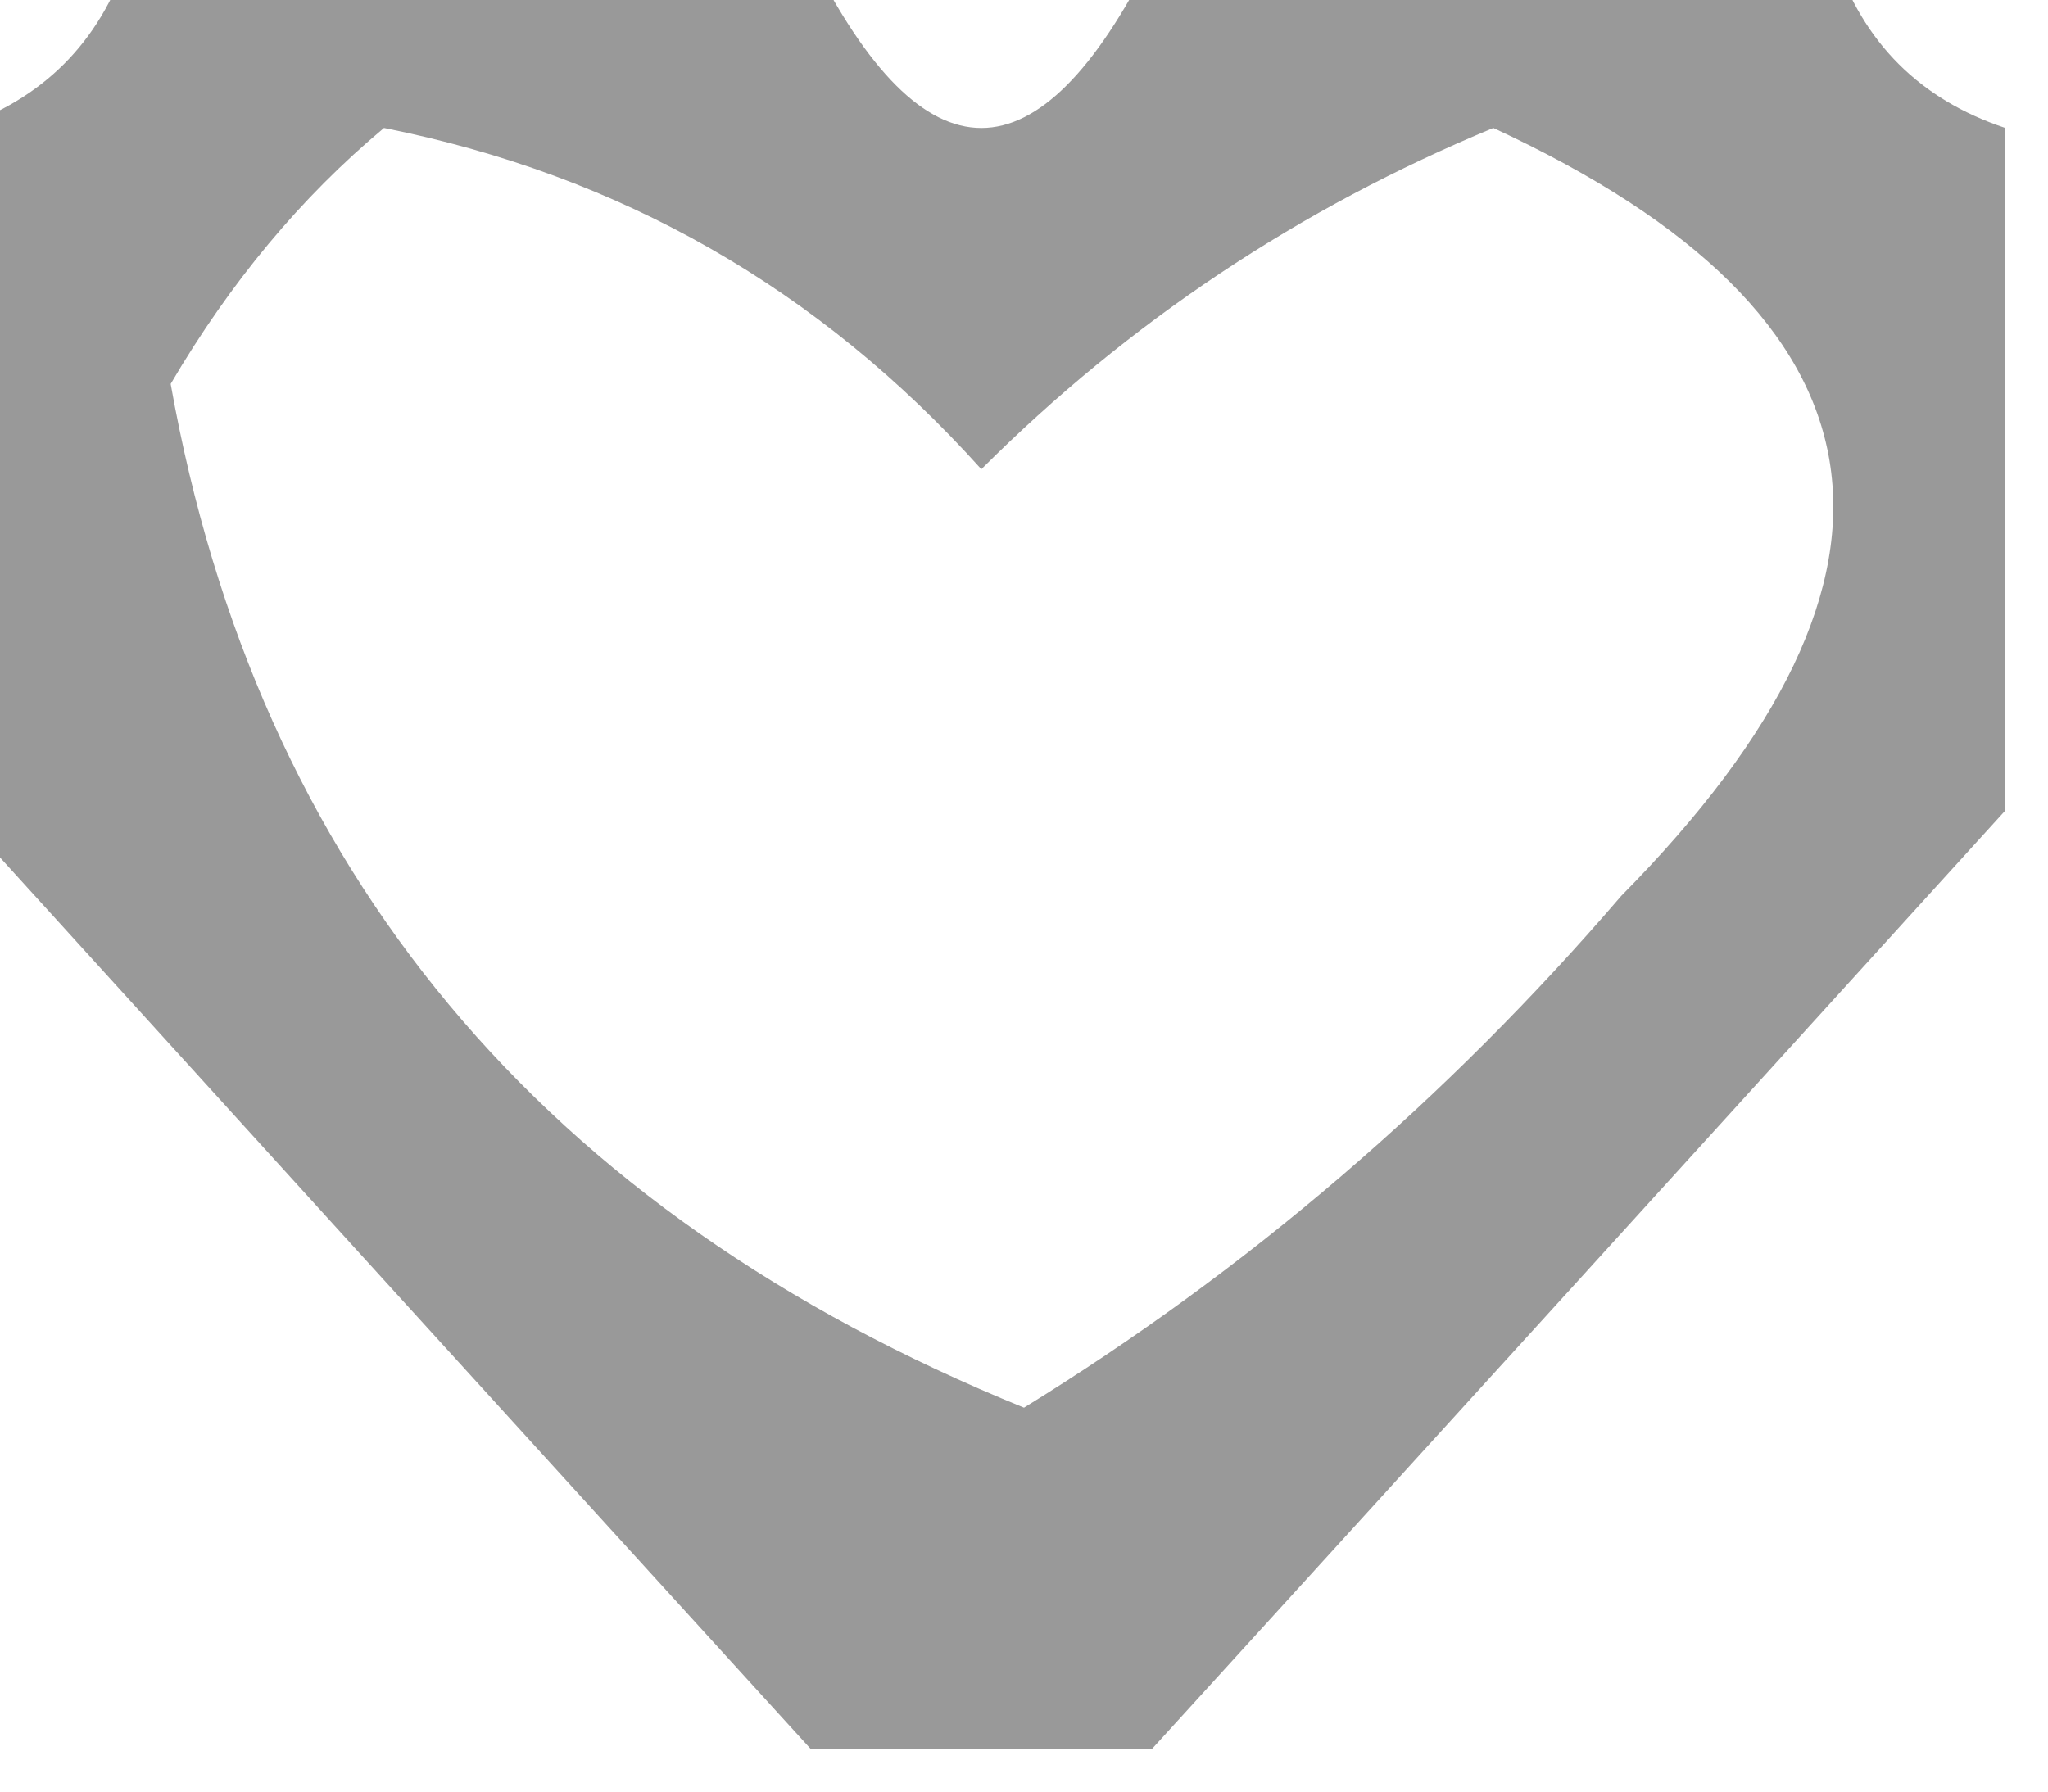
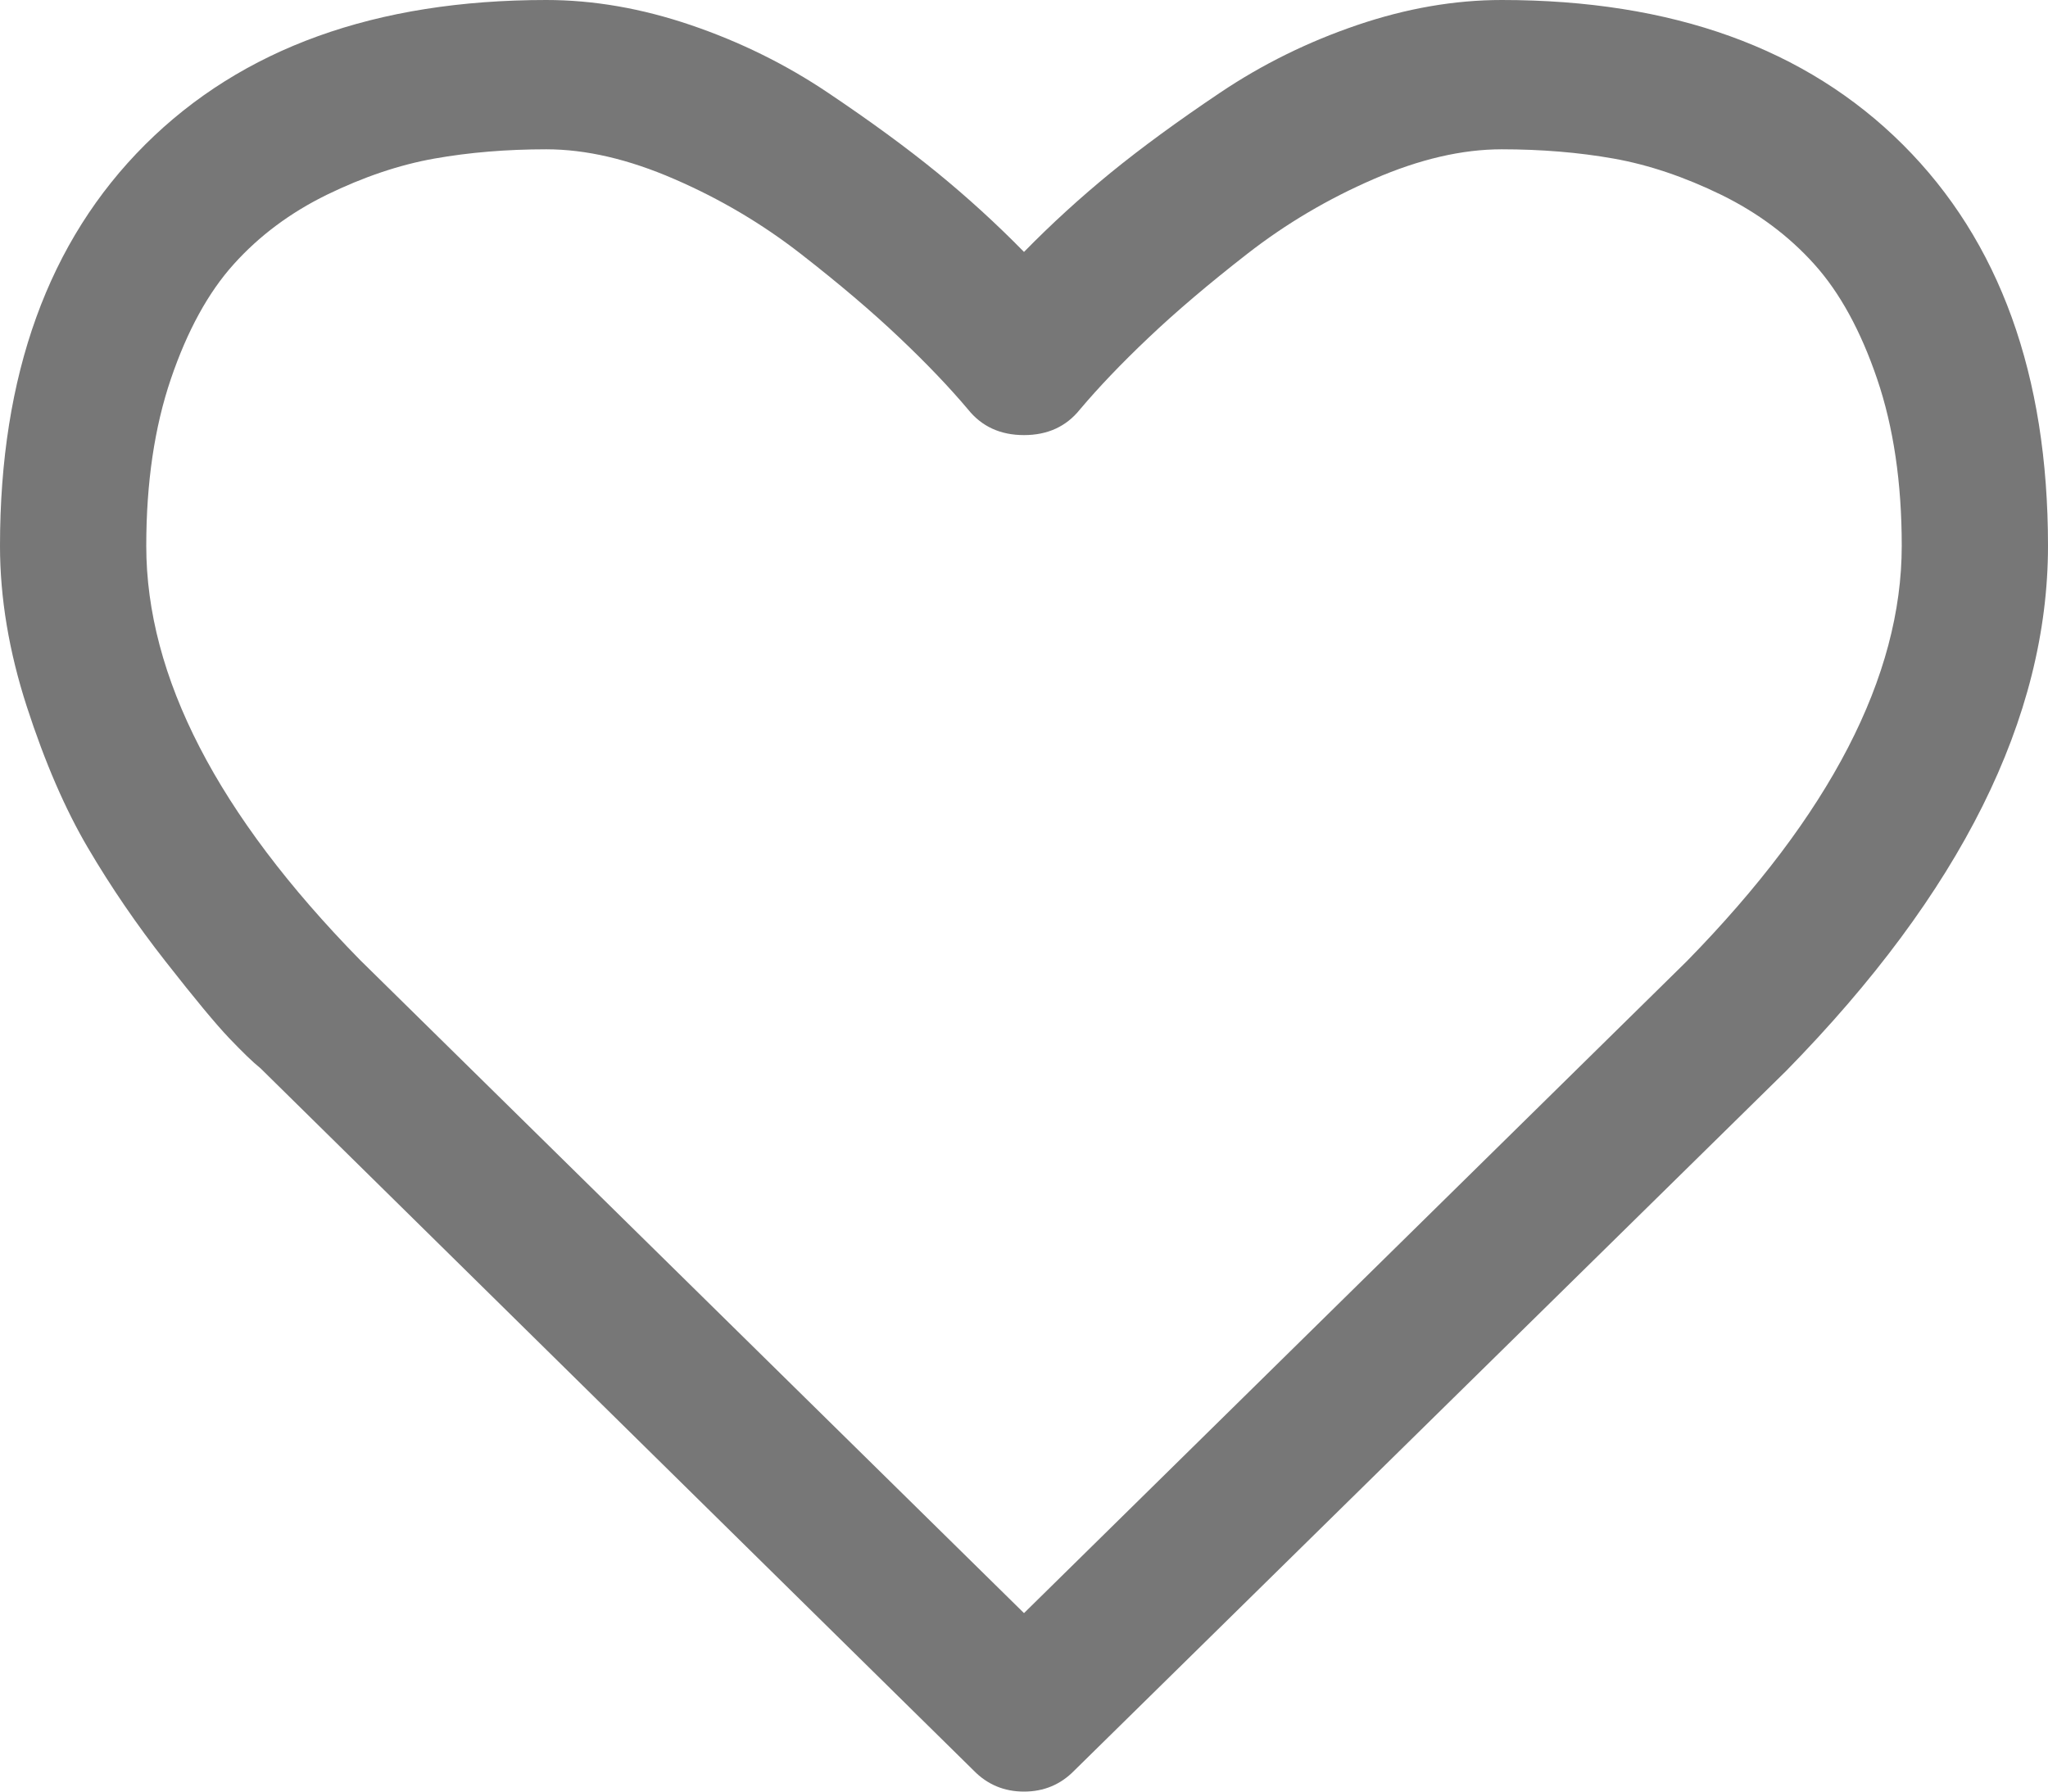
- <svg xmlns="http://www.w3.org/2000/svg" version="1.1" width="24px" height="21px" style="shape-rendering:geometricPrecision; text-rendering:geometricPrecision; image-rendering:optimizeQuality; fill-rule:evenodd; clip-rule:evenodd">
-   <g>
-     <path style="opacity:0.732" fill="#747474" d="M 1.5,-0.5 C 4.167,-0.5 6.833,-0.5 9.5,-0.5C 10.833,2.167 12.167,2.167 13.5,-0.5C 16.167,-0.5 18.833,-0.5 21.5,-0.5C 21.833,0.5 22.5,1.167 23.5,1.5C 23.5,4.167 23.5,6.833 23.5,9.5C 20.195,13.141 16.862,16.808 13.5,20.5C 12.167,20.5 10.833,20.5 9.5,20.5C 6.138,16.808 2.805,13.141 -0.5,9.5C -0.5,6.833 -0.5,4.167 -0.5,1.5C 0.5,1.167 1.167,0.5 1.5,-0.5 Z M 4.5,1.5 C 7.267,2.051 9.6,3.384 11.5,5.5C 13.228,3.774 15.228,2.441 17.5,1.5C 22.253,3.701 22.753,6.701 19,10.5C 16.95,12.888 14.616,14.888 12,16.5C 6.351,14.204 3.017,10.204 2,4.5C 2.698,3.309 3.531,2.309 4.5,1.5 Z" />
+ <svg xmlns="http://www.w3.org/2000/svg" version="1.1" width="24px" height="21px">
+   <g transform="matrix(1 0 0 1 -2576 -866 )">
+     <path d="M 19.768 11.266  C 21.446 9.552  22.286 7.93  22.286 6.398  C 22.286 5.66  22.19 5.008  21.998 4.443  C 21.806 3.878  21.56 3.429  21.261 3.097  C 20.962 2.764  20.598 2.493  20.17 2.283  C 19.741 2.074  19.321 1.932  18.911 1.859  C 18.5 1.786  18.062 1.75  17.598 1.75  C 17.134 1.75  16.634 1.866  16.098 2.099  C 15.562 2.331  15.069 2.623  14.618 2.974  C 14.167 3.325  13.781 3.653  13.46 3.958  C 13.138 4.263  12.871 4.544  12.656 4.799  C 12.496 4.999  12.277 5.1  12 5.1  C 11.723 5.1  11.504 4.999  11.344 4.799  C 11.129 4.544  10.862 4.263  10.54 3.958  C 10.219 3.653  9.833 3.325  9.382 2.974  C 8.931 2.623  8.438 2.331  7.902 2.099  C 7.366 1.866  6.866 1.75  6.402 1.75  C 5.938 1.75  5.5 1.786  5.089 1.859  C 4.679 1.932  4.259 2.074  3.83 2.283  C 3.402 2.493  3.038 2.764  2.739 3.097  C 2.44 3.429  2.194 3.878  2.002 4.443  C 1.81 5.008  1.714 5.66  1.714 6.398  C 1.714 7.93  2.549 9.548  4.219 11.252  L 12 18.908  L 19.768 11.266  Z M 22.299 1.695  C 23.433 2.826  24 4.393  24 6.398  C 24 8.413  22.978 10.464  20.933 12.551  L 12.589 20.754  C 12.429 20.918  12.232 21  12 21  C 11.768 21  11.571 20.918  11.411 20.754  L 3.054 12.523  C 2.964 12.451  2.842 12.332  2.685 12.168  C 2.529 12.004  2.281 11.705  1.942 11.272  C 1.603 10.84  1.299 10.395  1.031 9.939  C 0.763 9.484  0.525 8.932  0.315 8.285  C 0.105 7.638  0 7.009  0 6.398  C 0 4.393  0.567 2.826  1.701 1.695  C 2.835 0.565  4.402 0  6.402 0  C 6.955 0  7.52 0.098  8.096 0.294  C 8.672 0.49  9.208 0.754  9.703 1.087  C 10.199 1.42  10.625 1.732  10.982 2.023  C 11.339 2.315  11.679 2.625  12 2.953  C 12.321 2.625  12.661 2.315  13.018 2.023  C 13.375 1.732  13.801 1.42  14.297 1.087  C 14.792 0.754  15.328 0.49  15.904 0.294  C 16.48 0.098  17.045 0  17.598 0  C 19.598 0  21.165 0.565  22.299 1.695  Z " fill-rule="nonzero" fill="#777777" stroke="none" transform="matrix(1 0 0 1 2576 866 )" />
  </g>
</svg>
